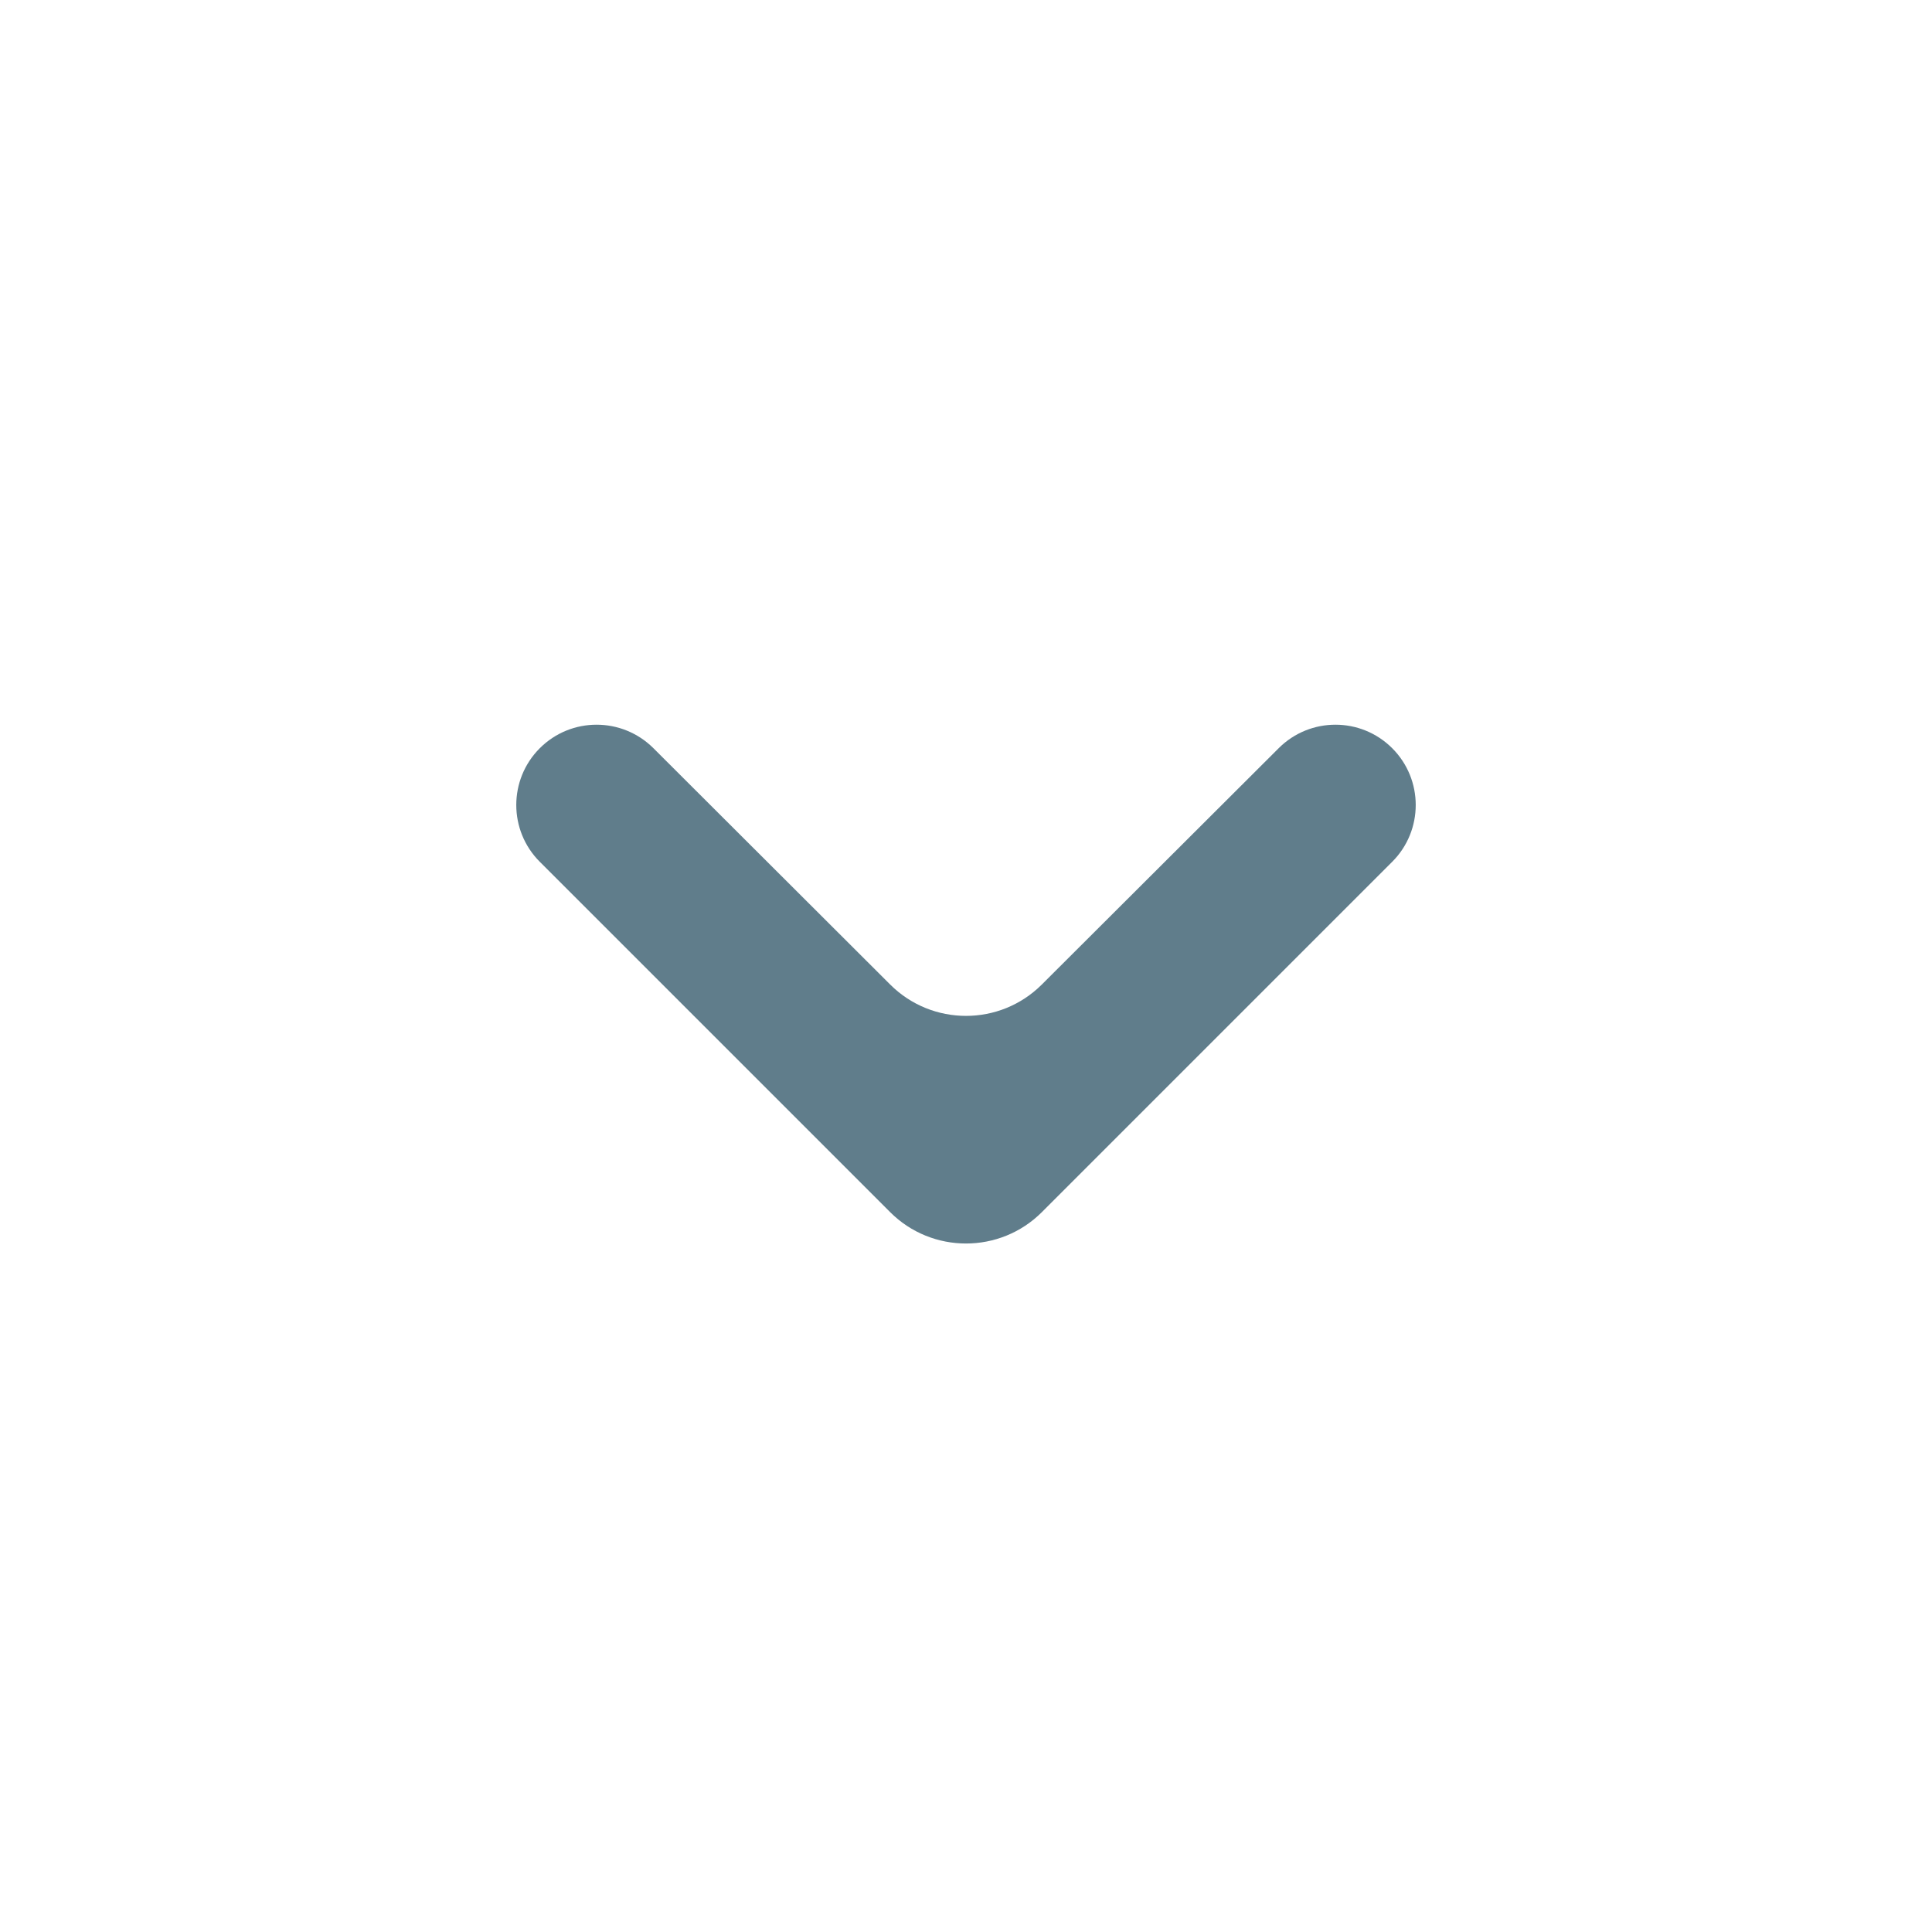
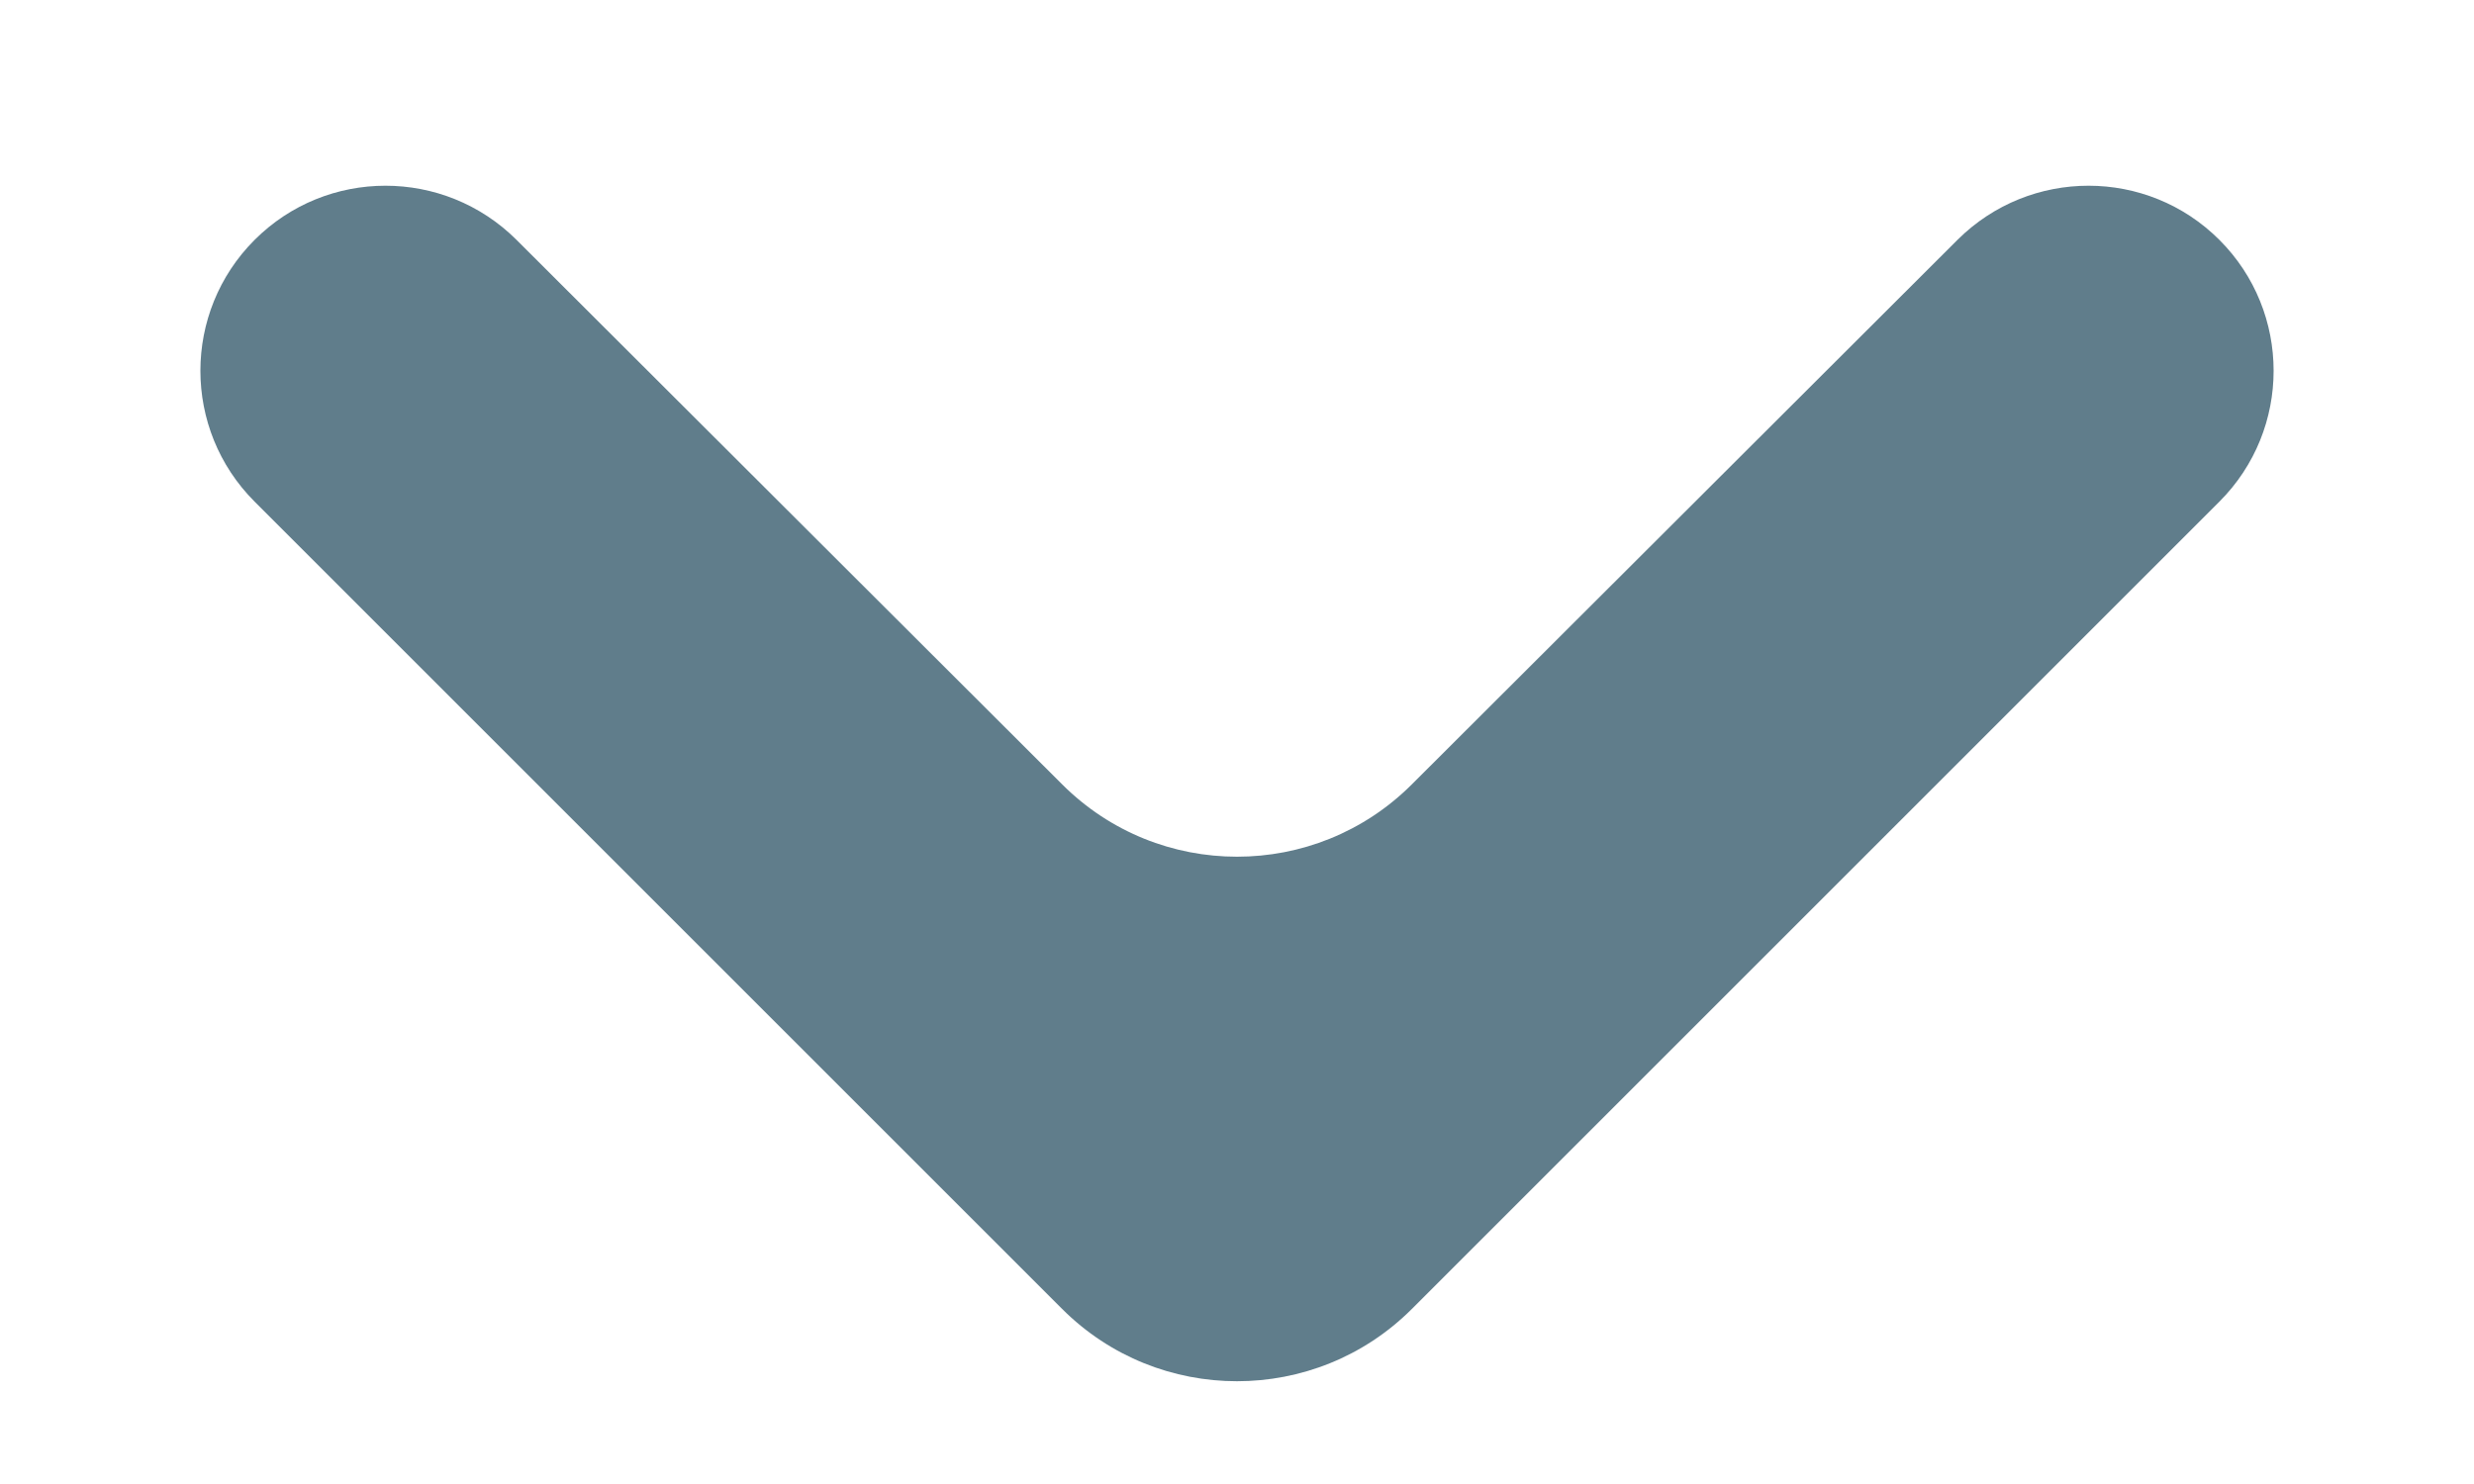
- <svg xmlns="http://www.w3.org/2000/svg" width="18" height="18" viewBox="0 0 18 18" fill="none">
-   <path d="M5.029 6.971C5.321 6.679 5.794 6.679 6.087 6.97L8.294 9.173C8.684 9.562 9.316 9.562 9.706 9.173L11.914 6.97C12.206 6.679 12.679 6.679 12.971 6.971C13.263 7.263 13.263 7.737 12.971 8.029L9.707 11.293C9.317 11.683 8.683 11.683 8.293 11.293L5.029 8.029C4.737 7.737 4.737 7.263 5.029 6.971Z" fill="#607D8B" />
+ <svg xmlns="http://www.w3.org/2000/svg" width="10" height="6" viewBox="0 0 10 6" fill="none">
+   <path d="M1.029 0.97C1.321 0.678 1.794 0.678 2.087 0.969L4.294 3.172C4.684 3.561 5.316 3.561 5.706 3.172L7.913 0.969C8.206 0.678 8.679 0.678 8.971 0.97C9.263 1.262 9.263 1.736 8.971 2.028L5.707 5.292C5.317 5.682 4.683 5.682 4.293 5.292L1.029 2.028C0.737 1.736 0.737 1.262 1.029 0.97Z" fill="#607D8B" />
</svg>
